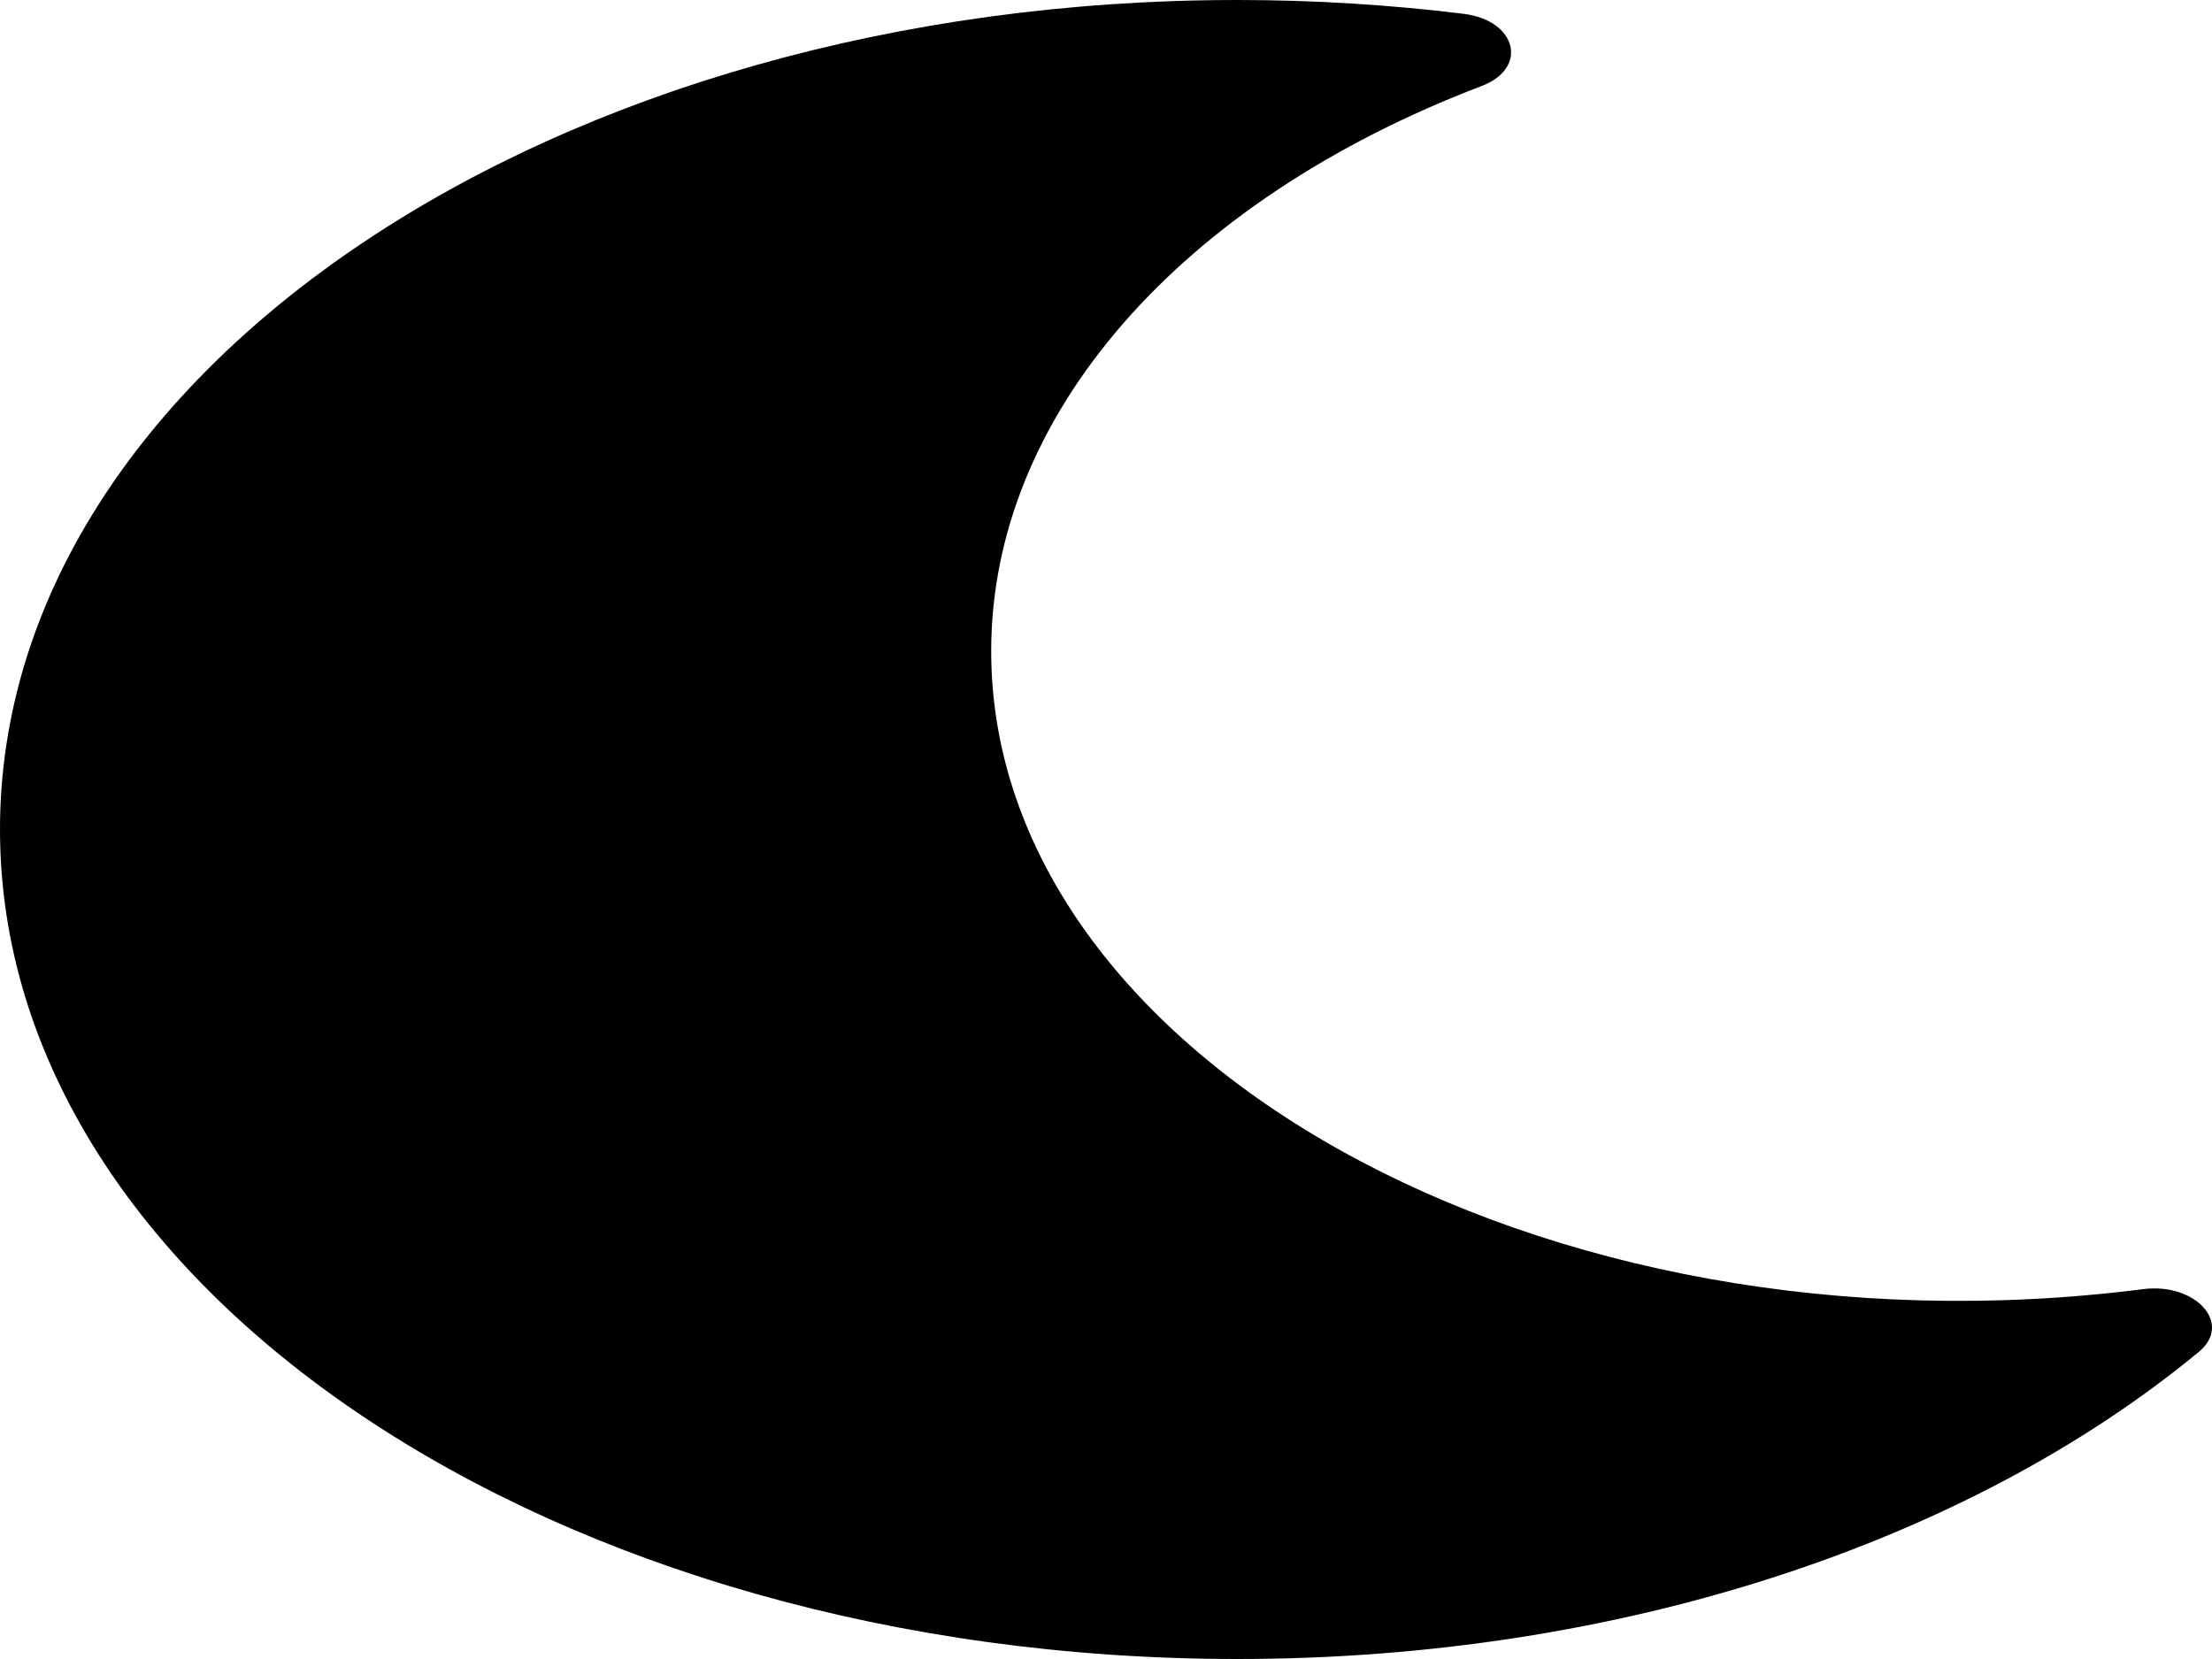
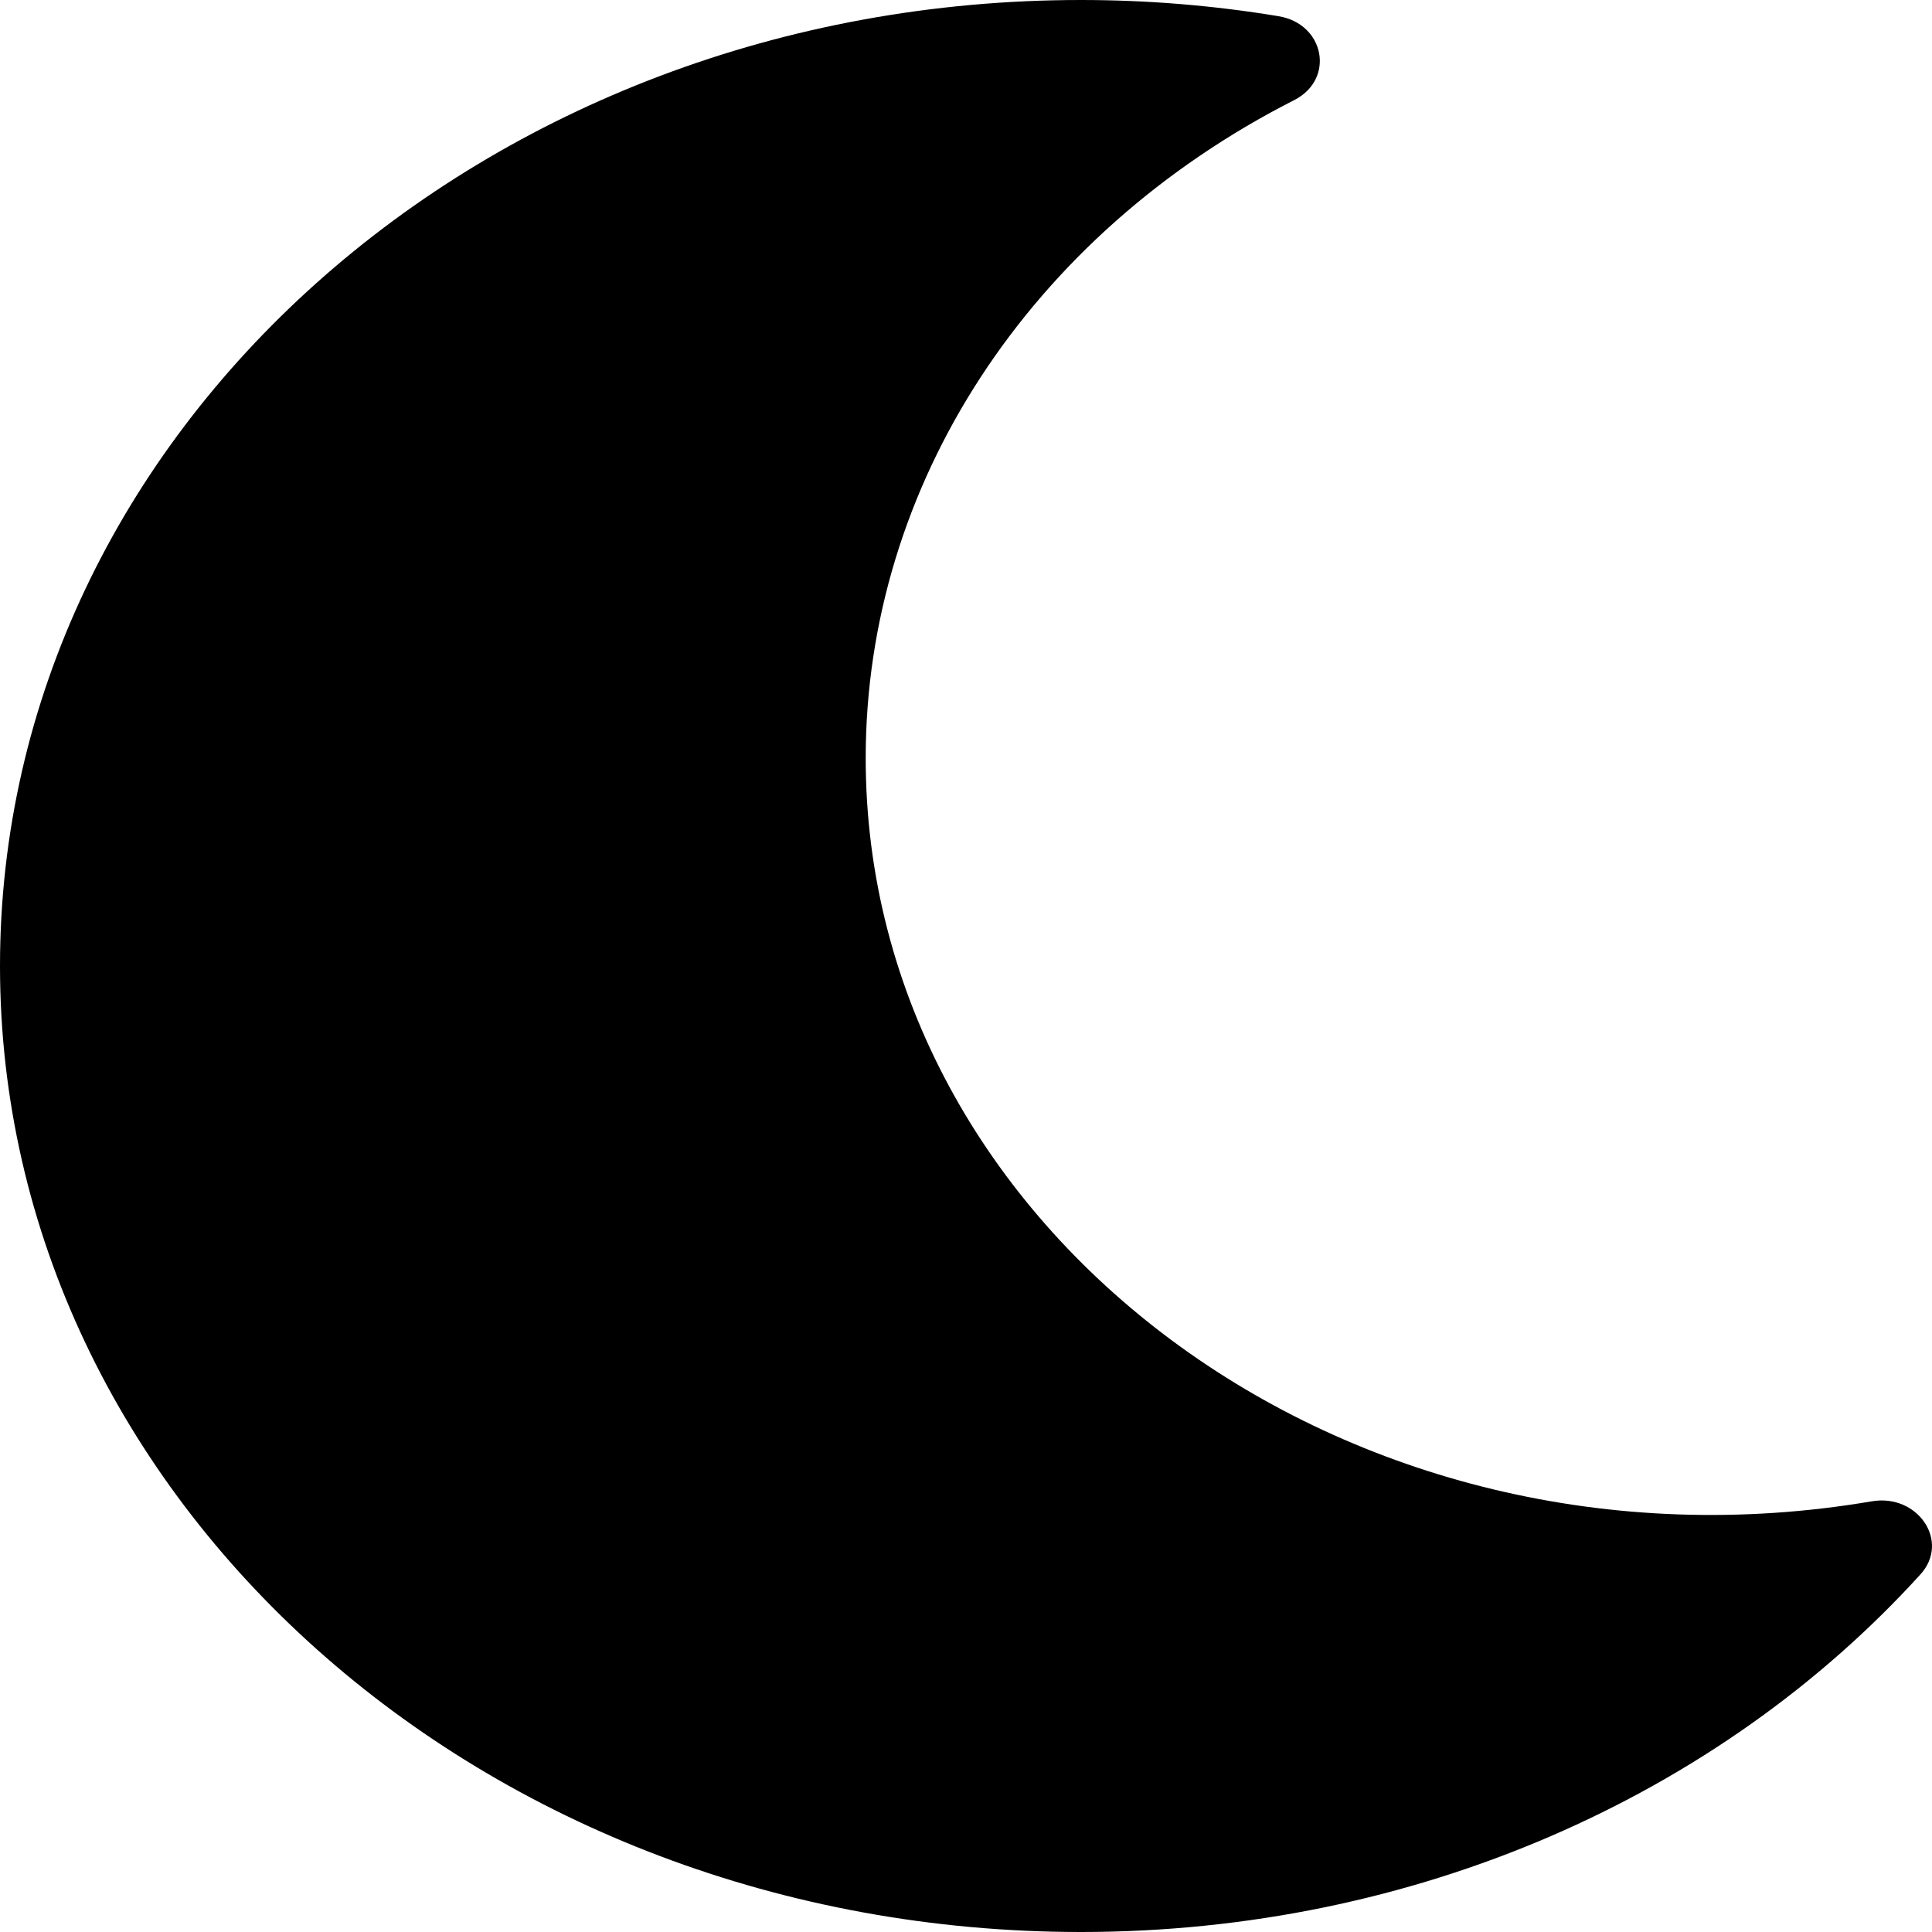
- <svg xmlns="http://www.w3.org/2000/svg" width="20" height="15" viewBox="0 0 20 15" fill="currentColor">
-   <path d="M11.189 15C14.641 15 17.793 13.947 19.881 12.223C20.19 11.968 19.853 11.595 19.376 11.656C13.947 12.349 8.962 9.559 8.962 5.886C8.962 3.77 10.652 1.824 13.398 0.777C13.821 0.615 13.715 0.185 13.234 0.125C12.559 0.042 11.875 6.84474e-05 11.189 0C5.013 0 0 3.355 0 7.5C0 11.64 5.005 15 11.189 15Z" />
+ <svg xmlns="http://www.w3.org/2000/svg" width="24" height="24" viewBox="0 0 24 24" fill="currentColor">
+   <path d="M13.427 24C17.569 24 21.351 22.316 23.857 19.557C24.228 19.148 23.824 18.552 23.251 18.65C16.736 19.758 10.754 15.294 10.754 9.417C10.754 6.032 12.782 2.919 16.078 1.243C16.586 0.984 16.458 0.296 15.881 0.201C15.071 0.067 14.25 0 13.427 0C6.016 0 0 5.368 0 12C0 18.624 6.006 24 13.427 24Z" />
</svg>
